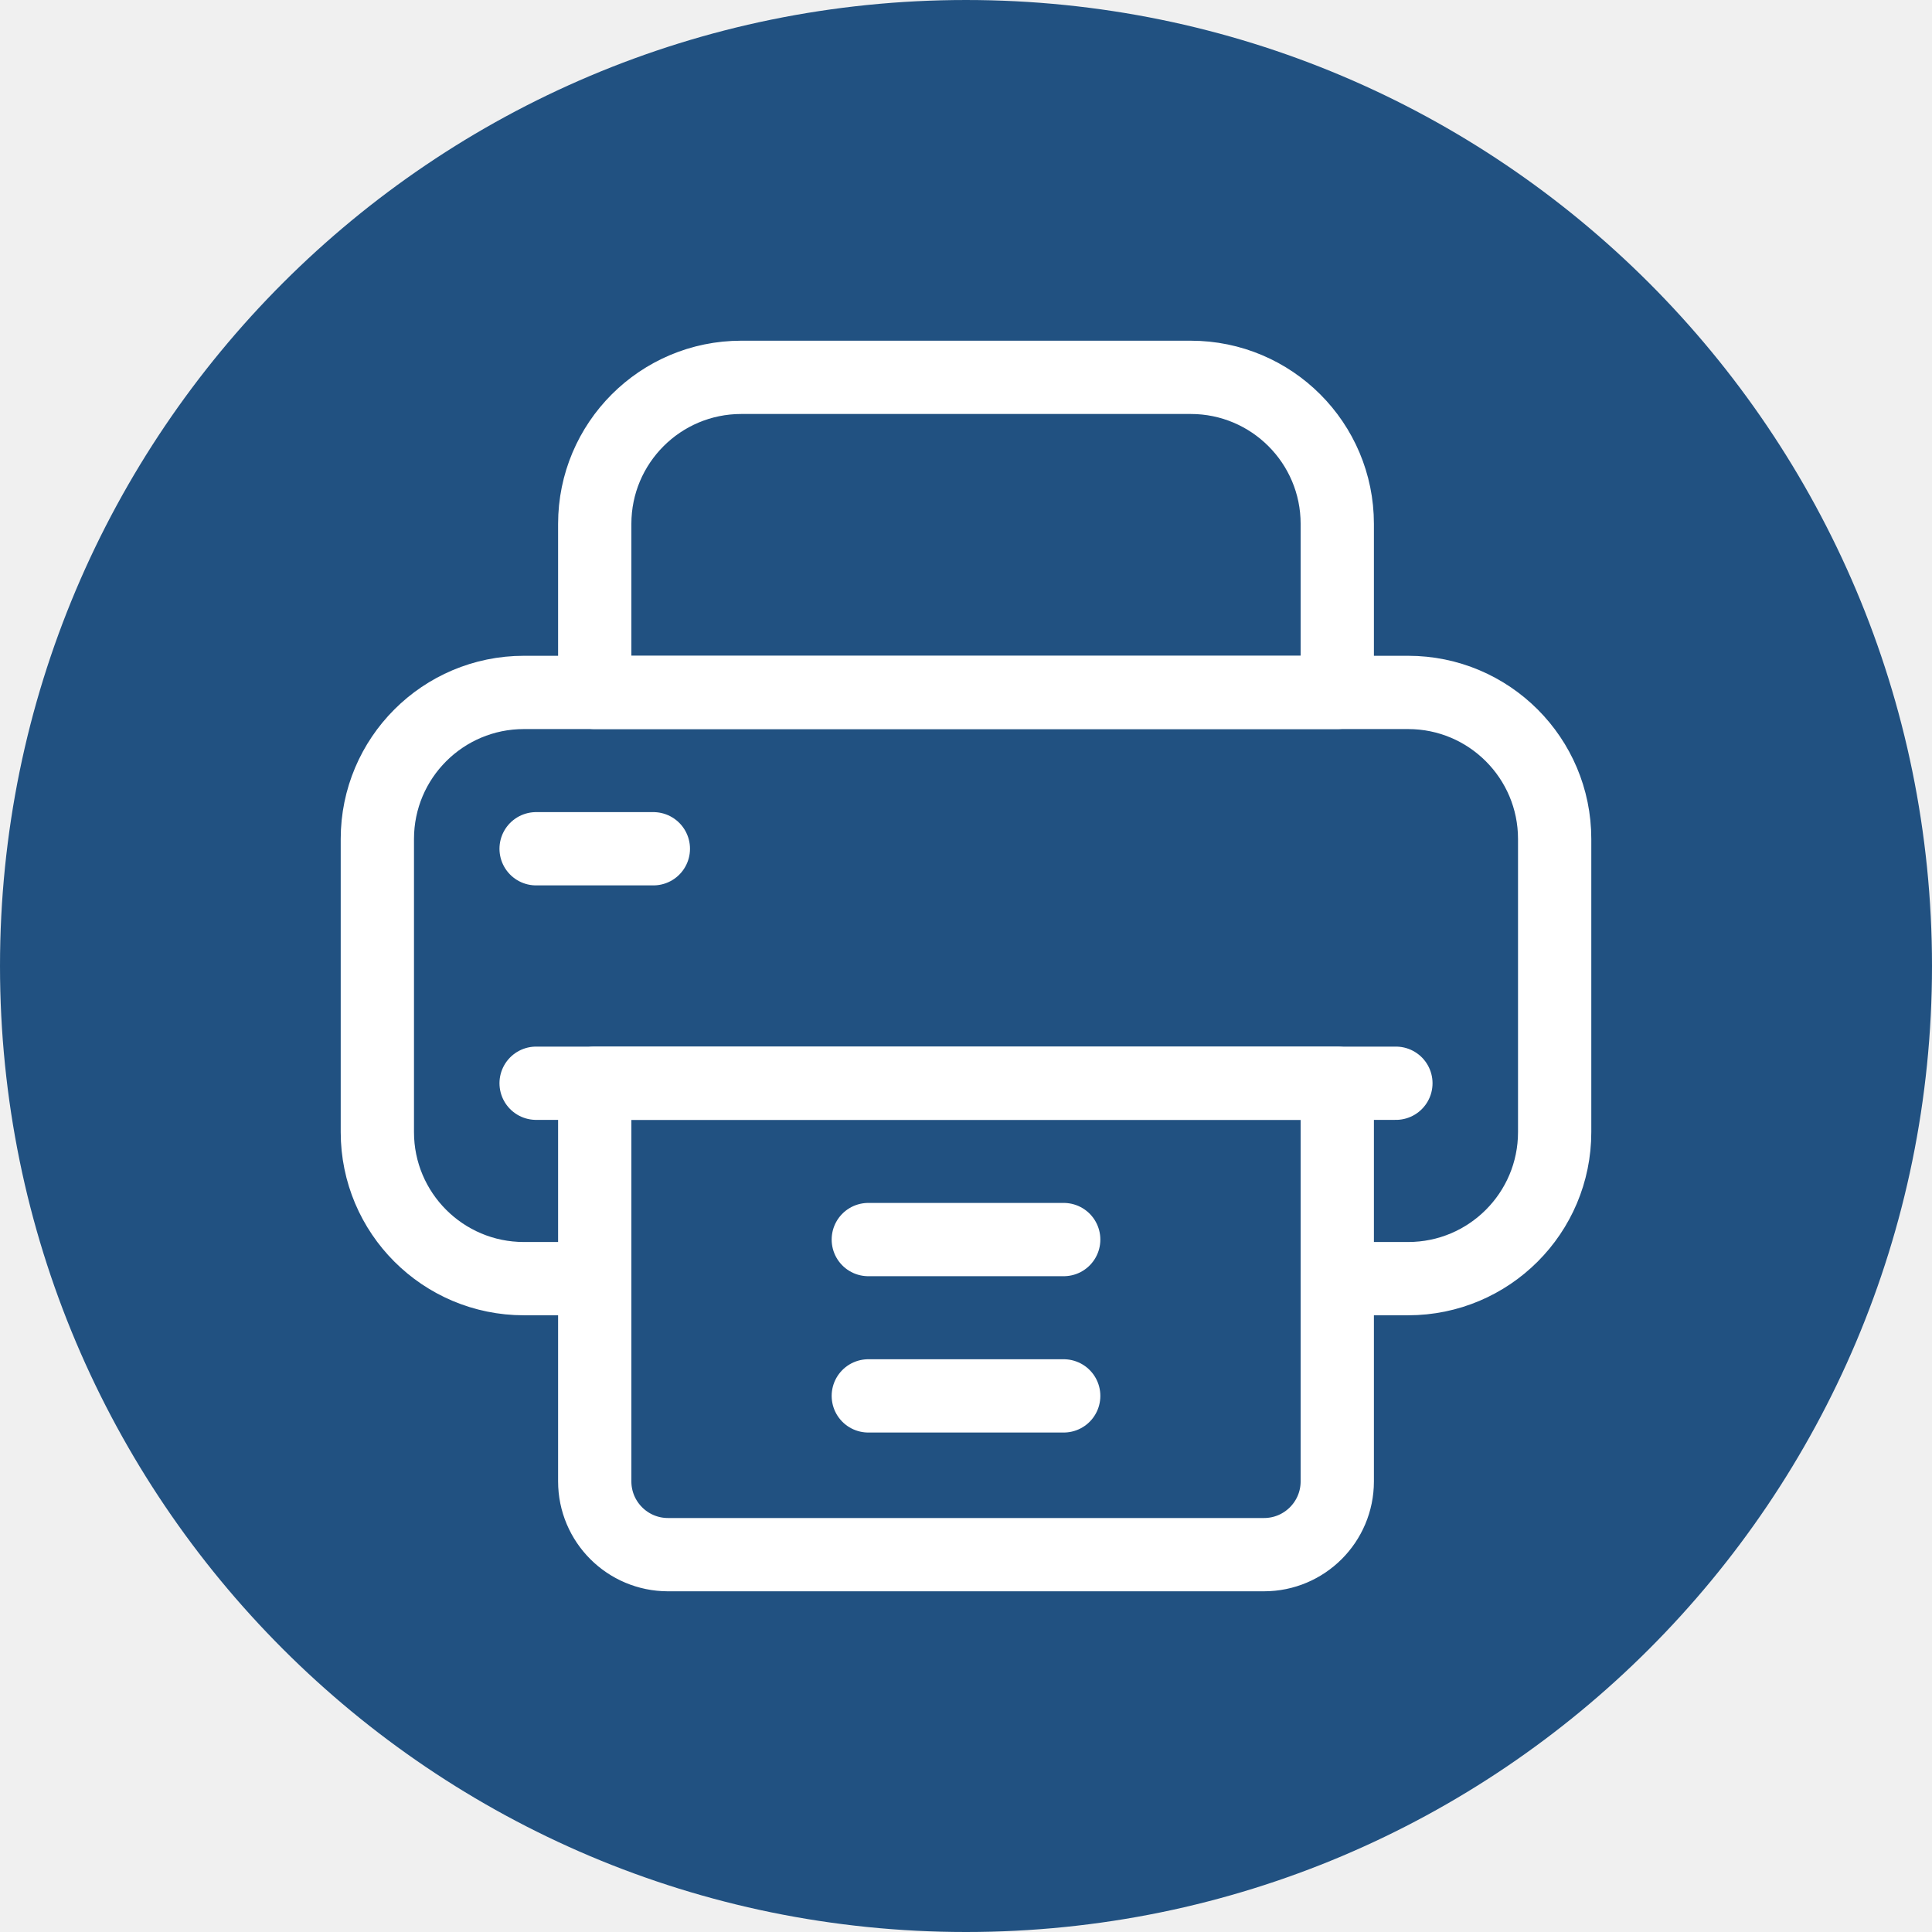
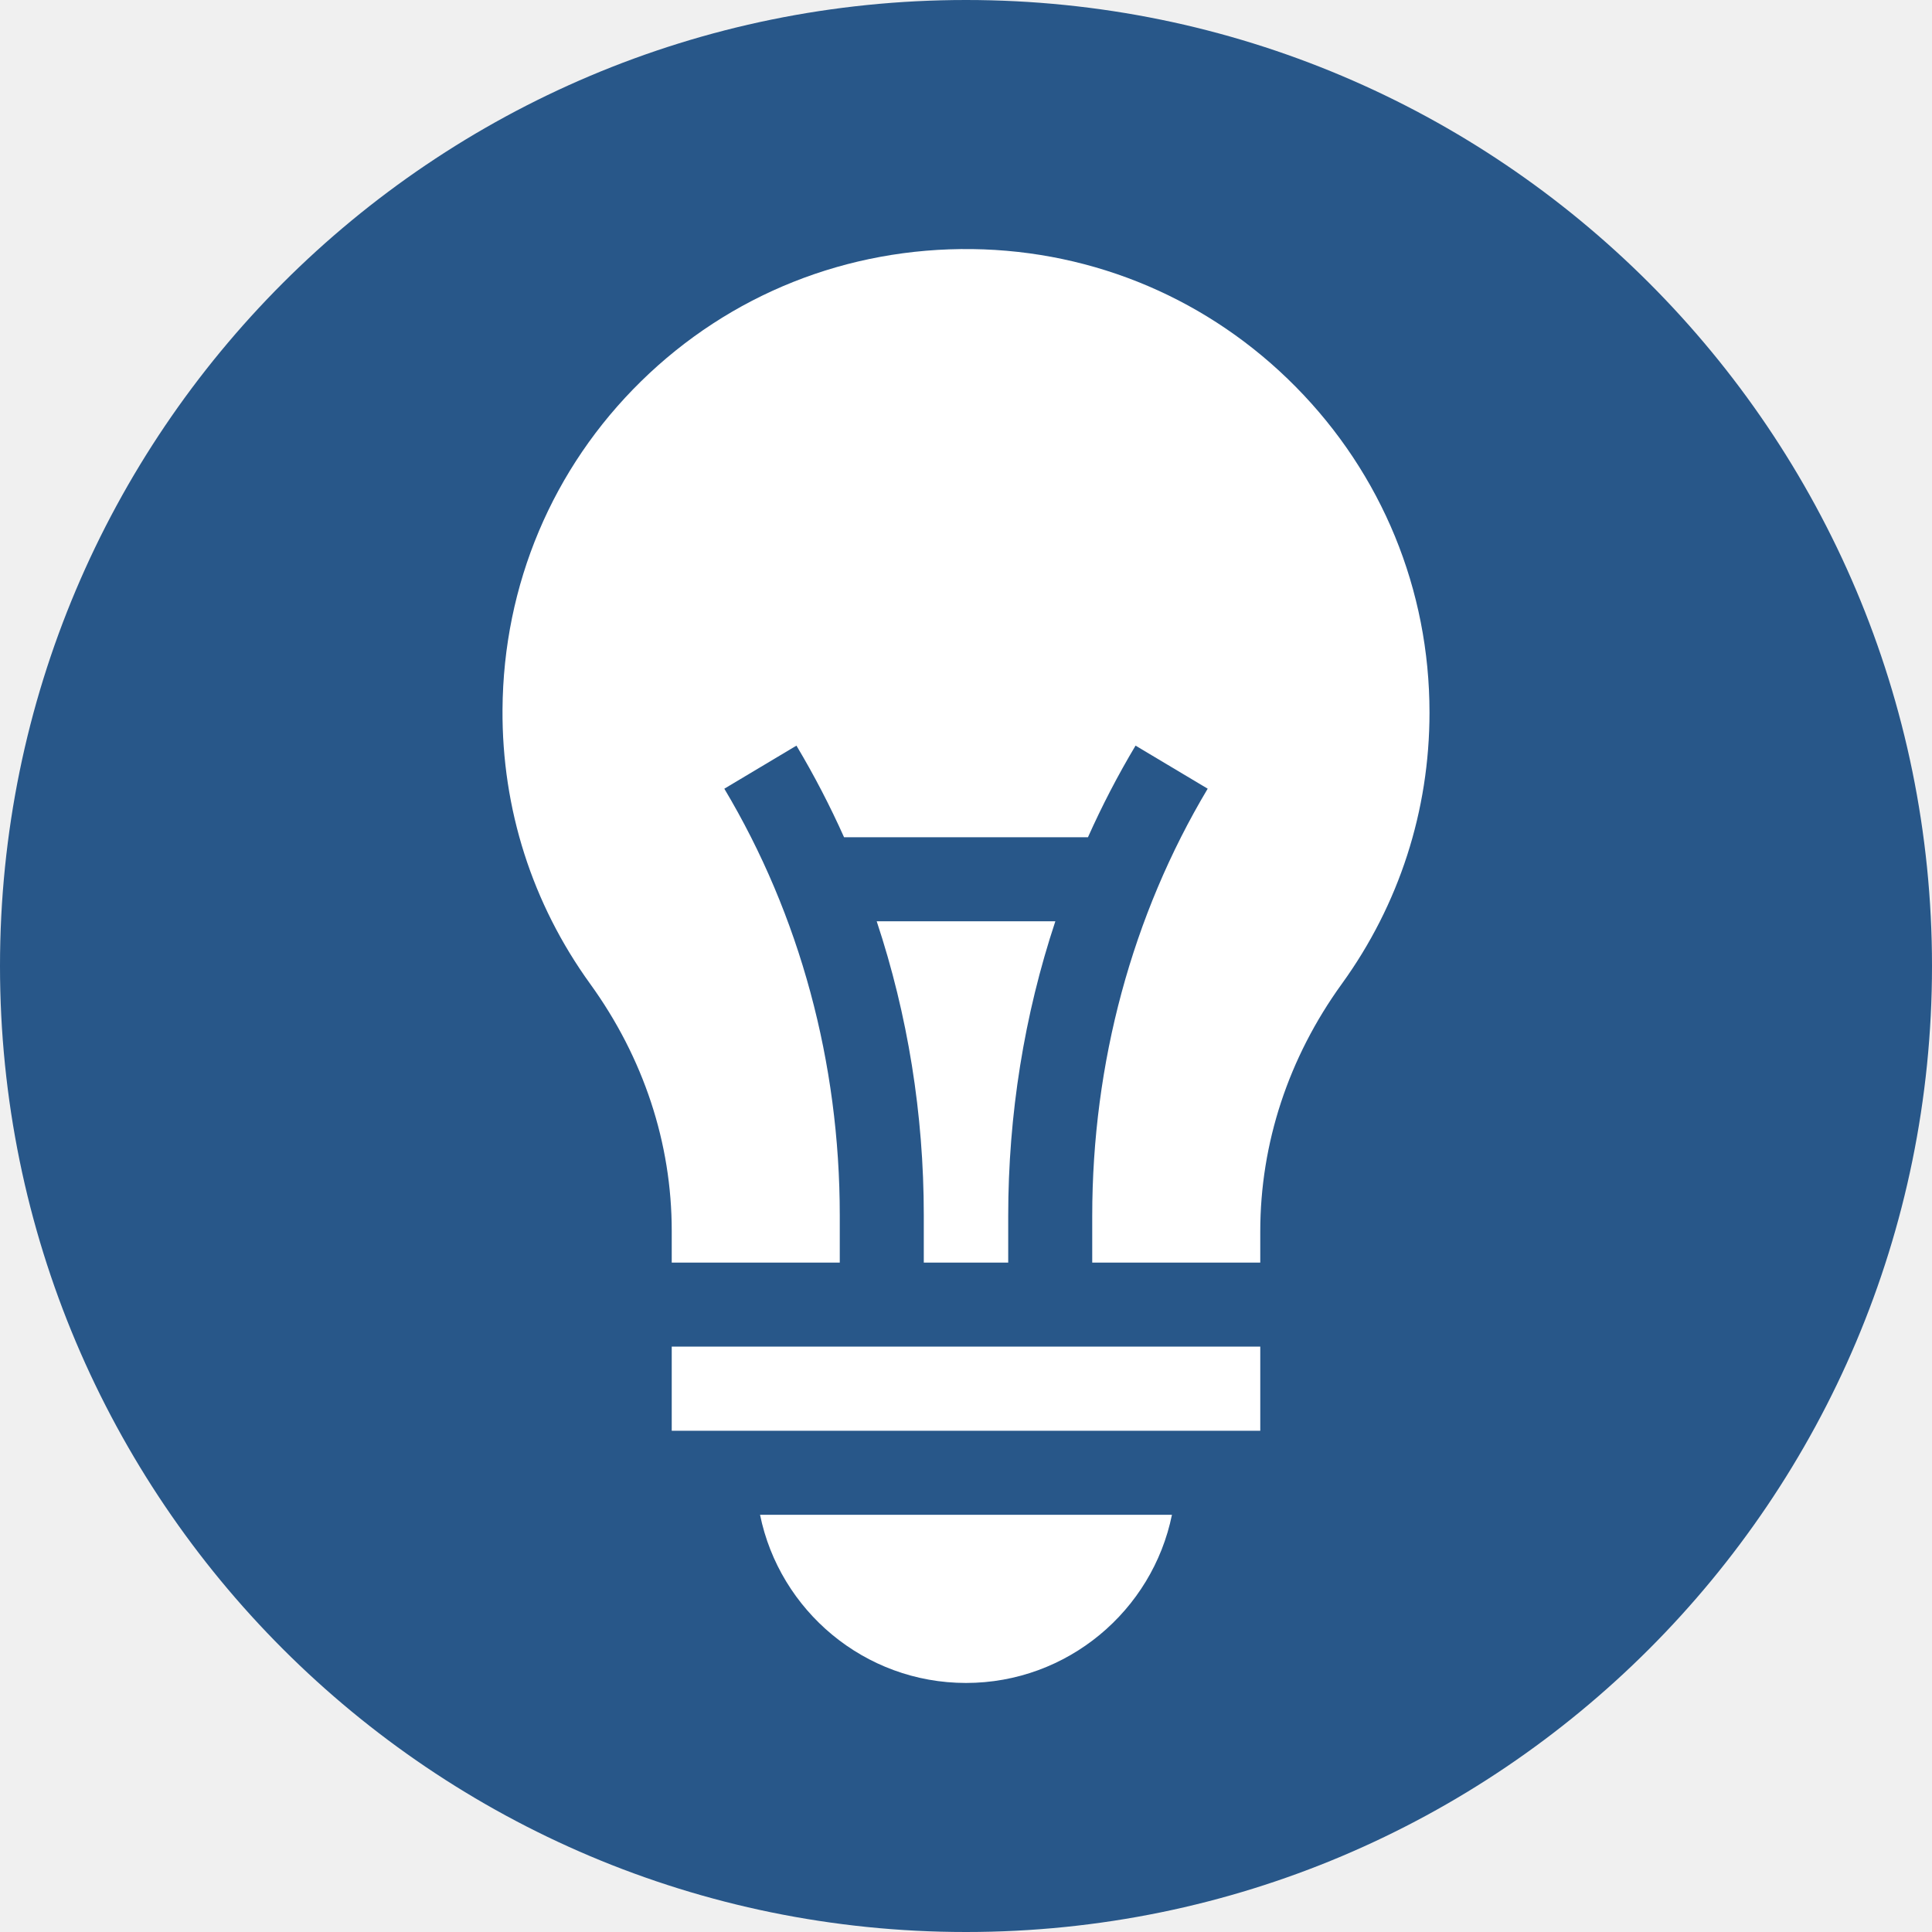
- <svg xmlns="http://www.w3.org/2000/svg" width="512" height="512" viewBox="0 0 512 512">
+ <svg xmlns="http://www.w3.org/2000/svg" xmlns:ns1="https://boxy-svg.com" viewBox="0 0 512 512" width="512px" height="512px">
  <defs>
-     <clipPath id="a" clipPathUnits="userSpaceOnUse">
-       <path d="M0 512h512V0H0Z" />
-     </clipPath>
+     <ns1:export>
+       <ns1:file format="webp" />
+       <ns1:file format="svg" />
+     </ns1:export>
  </defs>
-   <g transform="translate(-118.06 301.138)scale(.79668)">
-     <circle cx="469.524" cy="-56.657" r="321.333" style="fill:#215181;stroke-width:2" />
-     <g clip-path="url(#a)" transform="matrix(.8125 0 0 -.8125 261.525 151.342)">
-       <path d="M0 0h29c33.14 0 60 26.86 60 60v120c0 33.14-26.86 60-60 60h-362c-33.14 0-60-26.86-60-60V60c0-33.14 26.86-60 60-60h29" style="stroke-width:30;stroke-linecap:round;stroke-linejoin:round;stroke-miterlimit:10;stroke-dasharray:none;stroke-opacity:1;fill:none;stroke:#fff" transform="translate(408 128)" />
-       <path d="M0 0h-352" style="stroke-width:30;stroke-linecap:round;stroke-linejoin:round;stroke-miterlimit:10;stroke-dasharray:none;stroke-opacity:1;fill:none;stroke:#fff" transform="translate(432 208)" />
-       <path d="M0 0h244c16.568 0 30 13.432 30 30v163H-30V30C-30 13.432-16.568 0 0 0" style="stroke-width:30;stroke-linecap:round;stroke-linejoin:round;stroke-miterlimit:10;stroke-dasharray:none;stroke-opacity:1;fill:none;stroke:#fff" transform="translate(134 15)" />
-       <path d="M0 0h-80" style="stroke-width:30;stroke-linecap:round;stroke-linejoin:round;stroke-miterlimit:10;stroke-dasharray:none;stroke-opacity:1;fill:none;stroke:#fff" transform="translate(296 144)" />
-       <path d="M0 0h-80" style="stroke-width:30;stroke-linecap:round;stroke-linejoin:round;stroke-miterlimit:10;stroke-dasharray:none;stroke-opacity:1;fill:none;stroke:#fff" transform="translate(296 80)" />
-       <path d="M0 0h-48" style="stroke-width:30;stroke-linecap:round;stroke-linejoin:round;stroke-miterlimit:10;stroke-dasharray:none;stroke-opacity:1;fill:none;stroke:#fff" transform="translate(128 304)" />
-       <path d="M0 0h184c33.137 0 60-26.863 60-60v-69H-60v69C-60-26.863-33.137 0 0 0" style="stroke-width:30;stroke-linecap:round;stroke-linejoin:round;stroke-miterlimit:10;stroke-dasharray:none;stroke-opacity:1;fill:none;stroke:#fff" transform="translate(164 497)" />
+   <ellipse style="fill: rgb(40, 87, 137);" cx="256" cy="256" rx="256" ry="256" />
+   <g id="Capa_1" style="" transform="matrix(0.742187, 0, 0, 0.742187, -186.5183, 70.50251)">
+     <g transform="matrix(1, 0, 0, 1, 340.2358, -6.066224)">
+       <path d="m182.46 451.952c6.97 34.218 37.294 60.048 73.54 60.048s66.57-25.829 73.539-60.048z" style="fill: rgb(255, 255, 255);" />
+       <path d="m271.072 361.904v-16.628c0-36.266 5.741-71.804 16.83-105.241h-63.787c11.078 33.375 16.813 68.818 16.813 104.958v16.911z" style="fill: rgb(255, 255, 255);" />
+       <path d="m390.198 262.375c20.478-28.323 31.302-61.821 31.302-96.875 0-43.808-16.949-85.101-47.725-116.272-30.746-31.142-71.761-48.62-115.489-49.214-44.617-.573-86.632 16.151-118.287 47.184-31.636 31.014-49.214 72.647-49.496 117.233-.225 35.447 10.6 69.317 31.302 97.948 19.052 26.348 29.122 56.84 29.122 88.18v11.345h60v-16.911c0-54.474-14.255-107.138-41.225-152.299l25.757-15.381c6.305 10.559 11.974 21.488 17.003 32.722h87.082c5.028-11.239 10.694-22.169 16.997-32.726l25.758 15.381c-26.971 45.169-41.227 97.933-41.227 152.586v16.628h60v-11.111c0-31.491 10.071-62.066 29.126-88.418z" style="fill: rgb(255, 255, 255);" />
+       <path d="m150.928 391.904h210.145v30.048h-210.145z" style="fill: rgb(255, 255, 255);" />
    </g>
  </g>
</svg>
